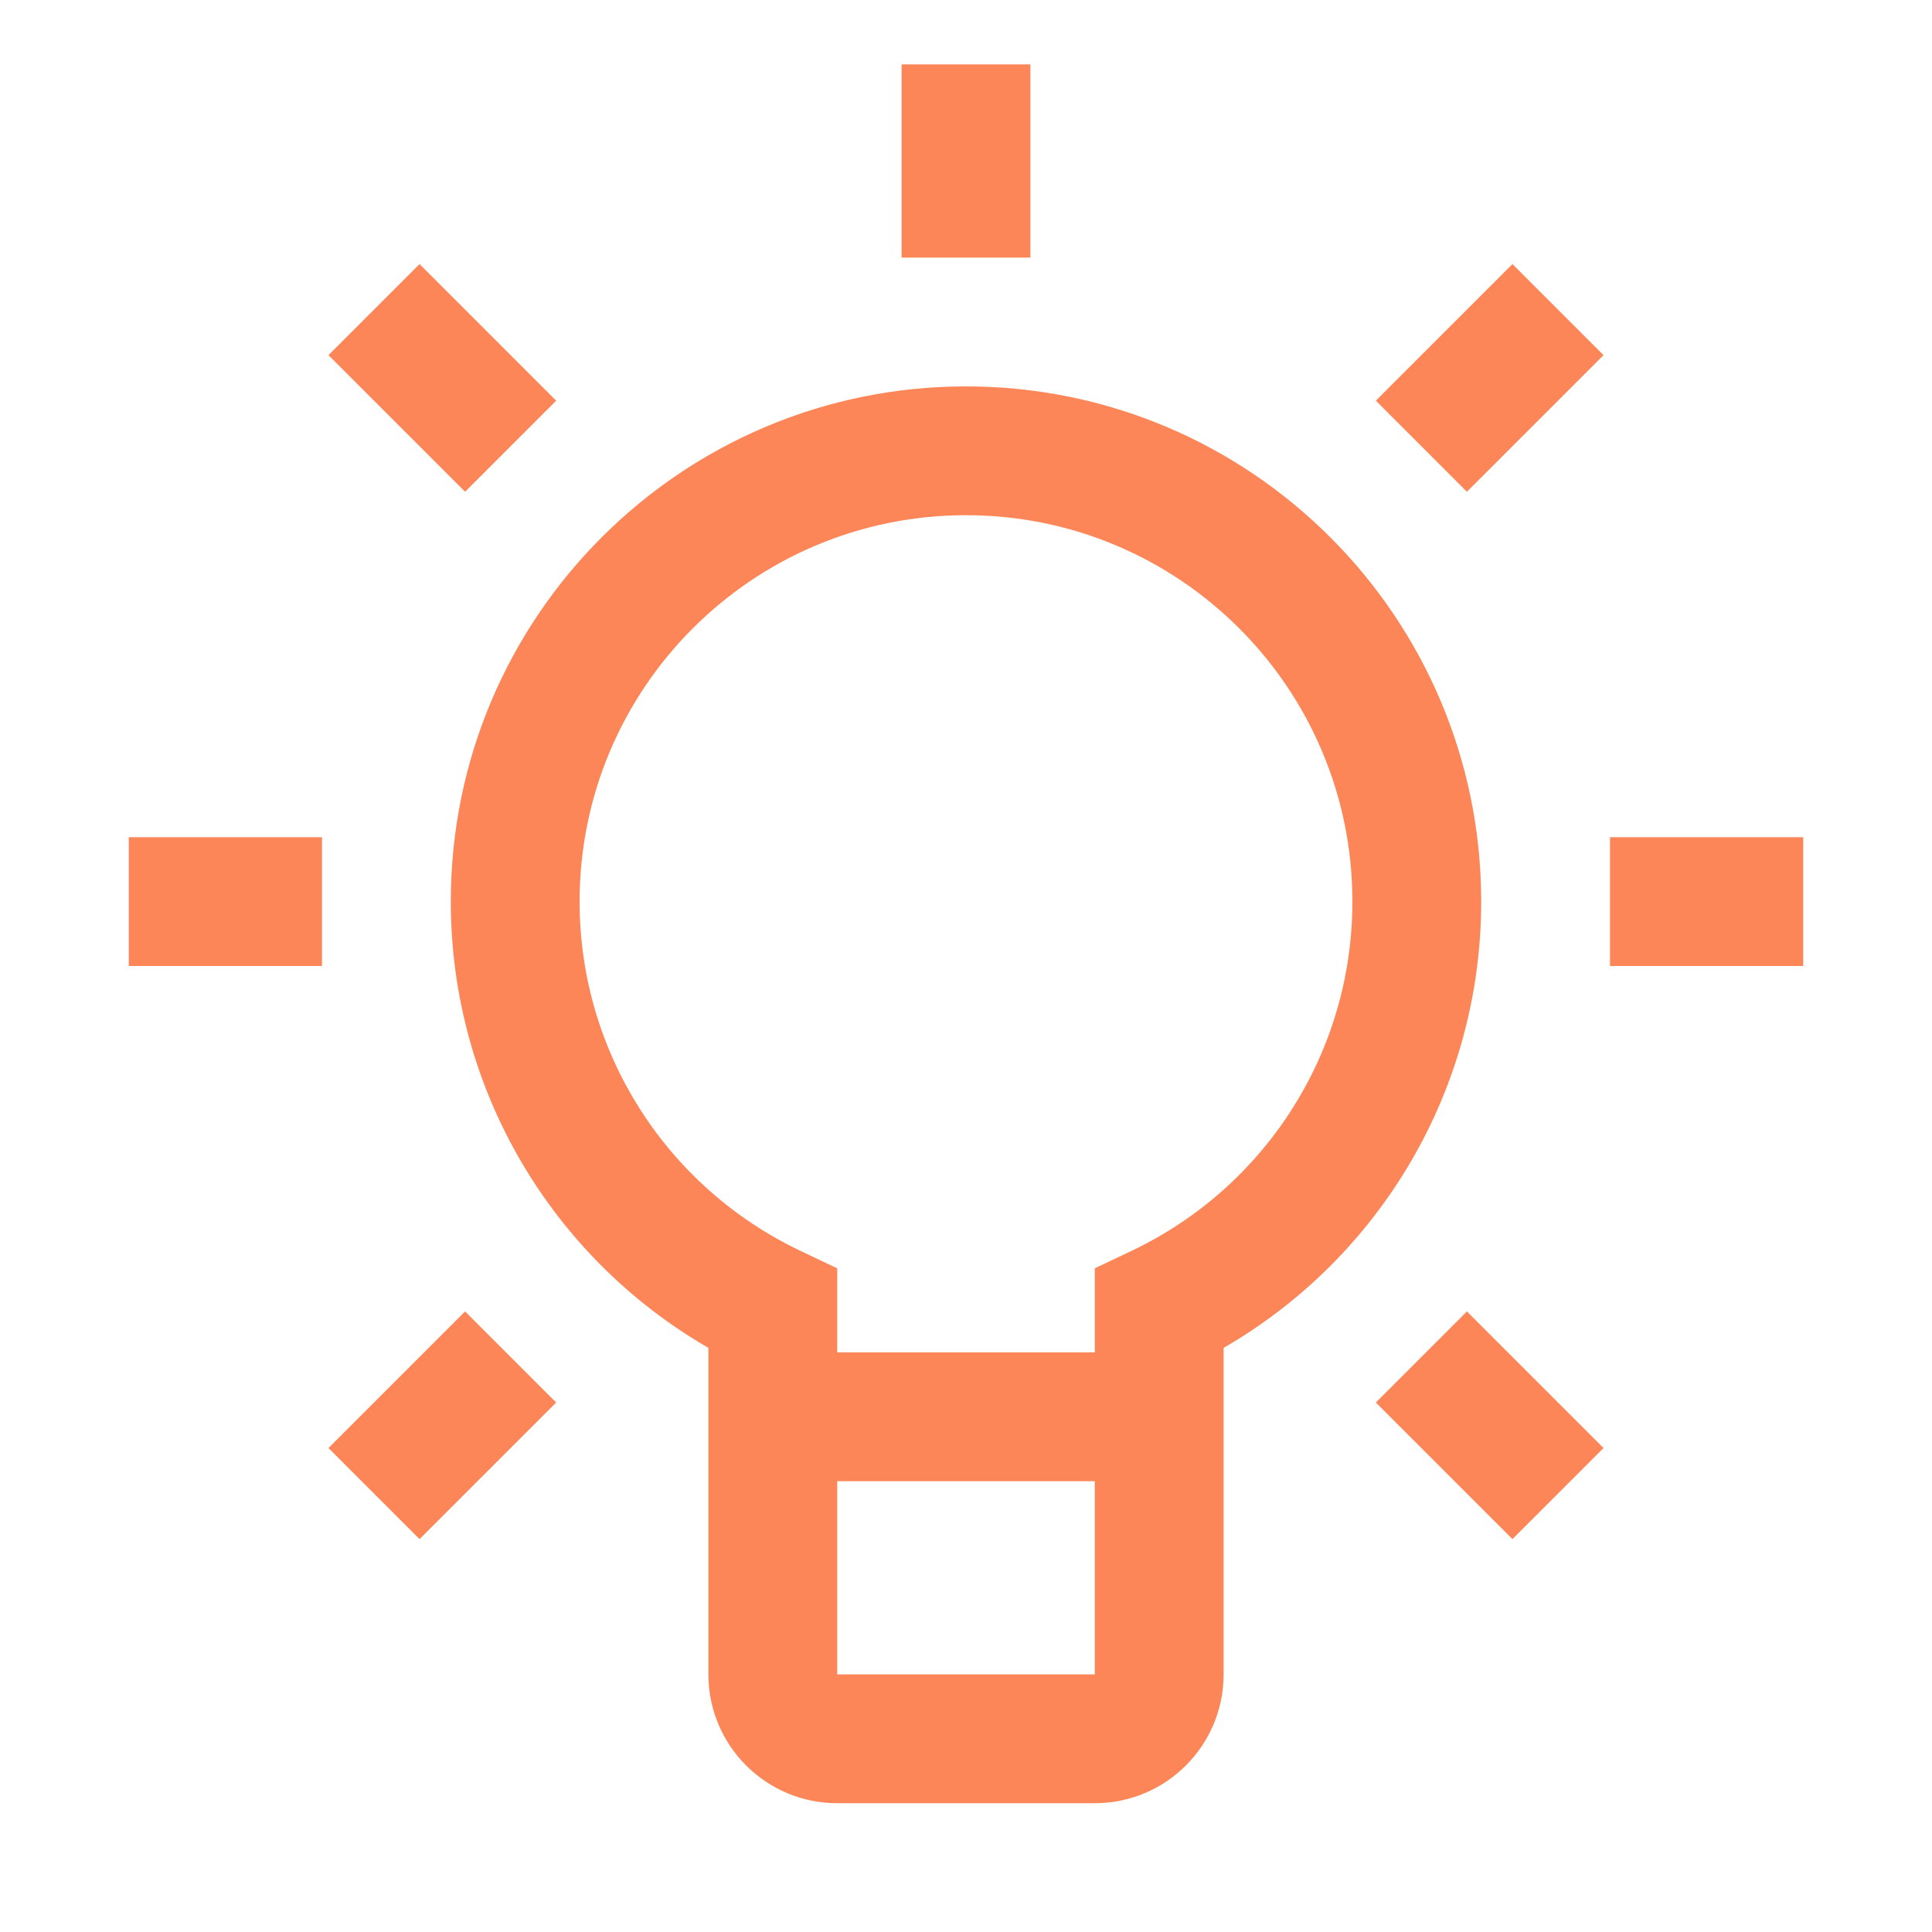
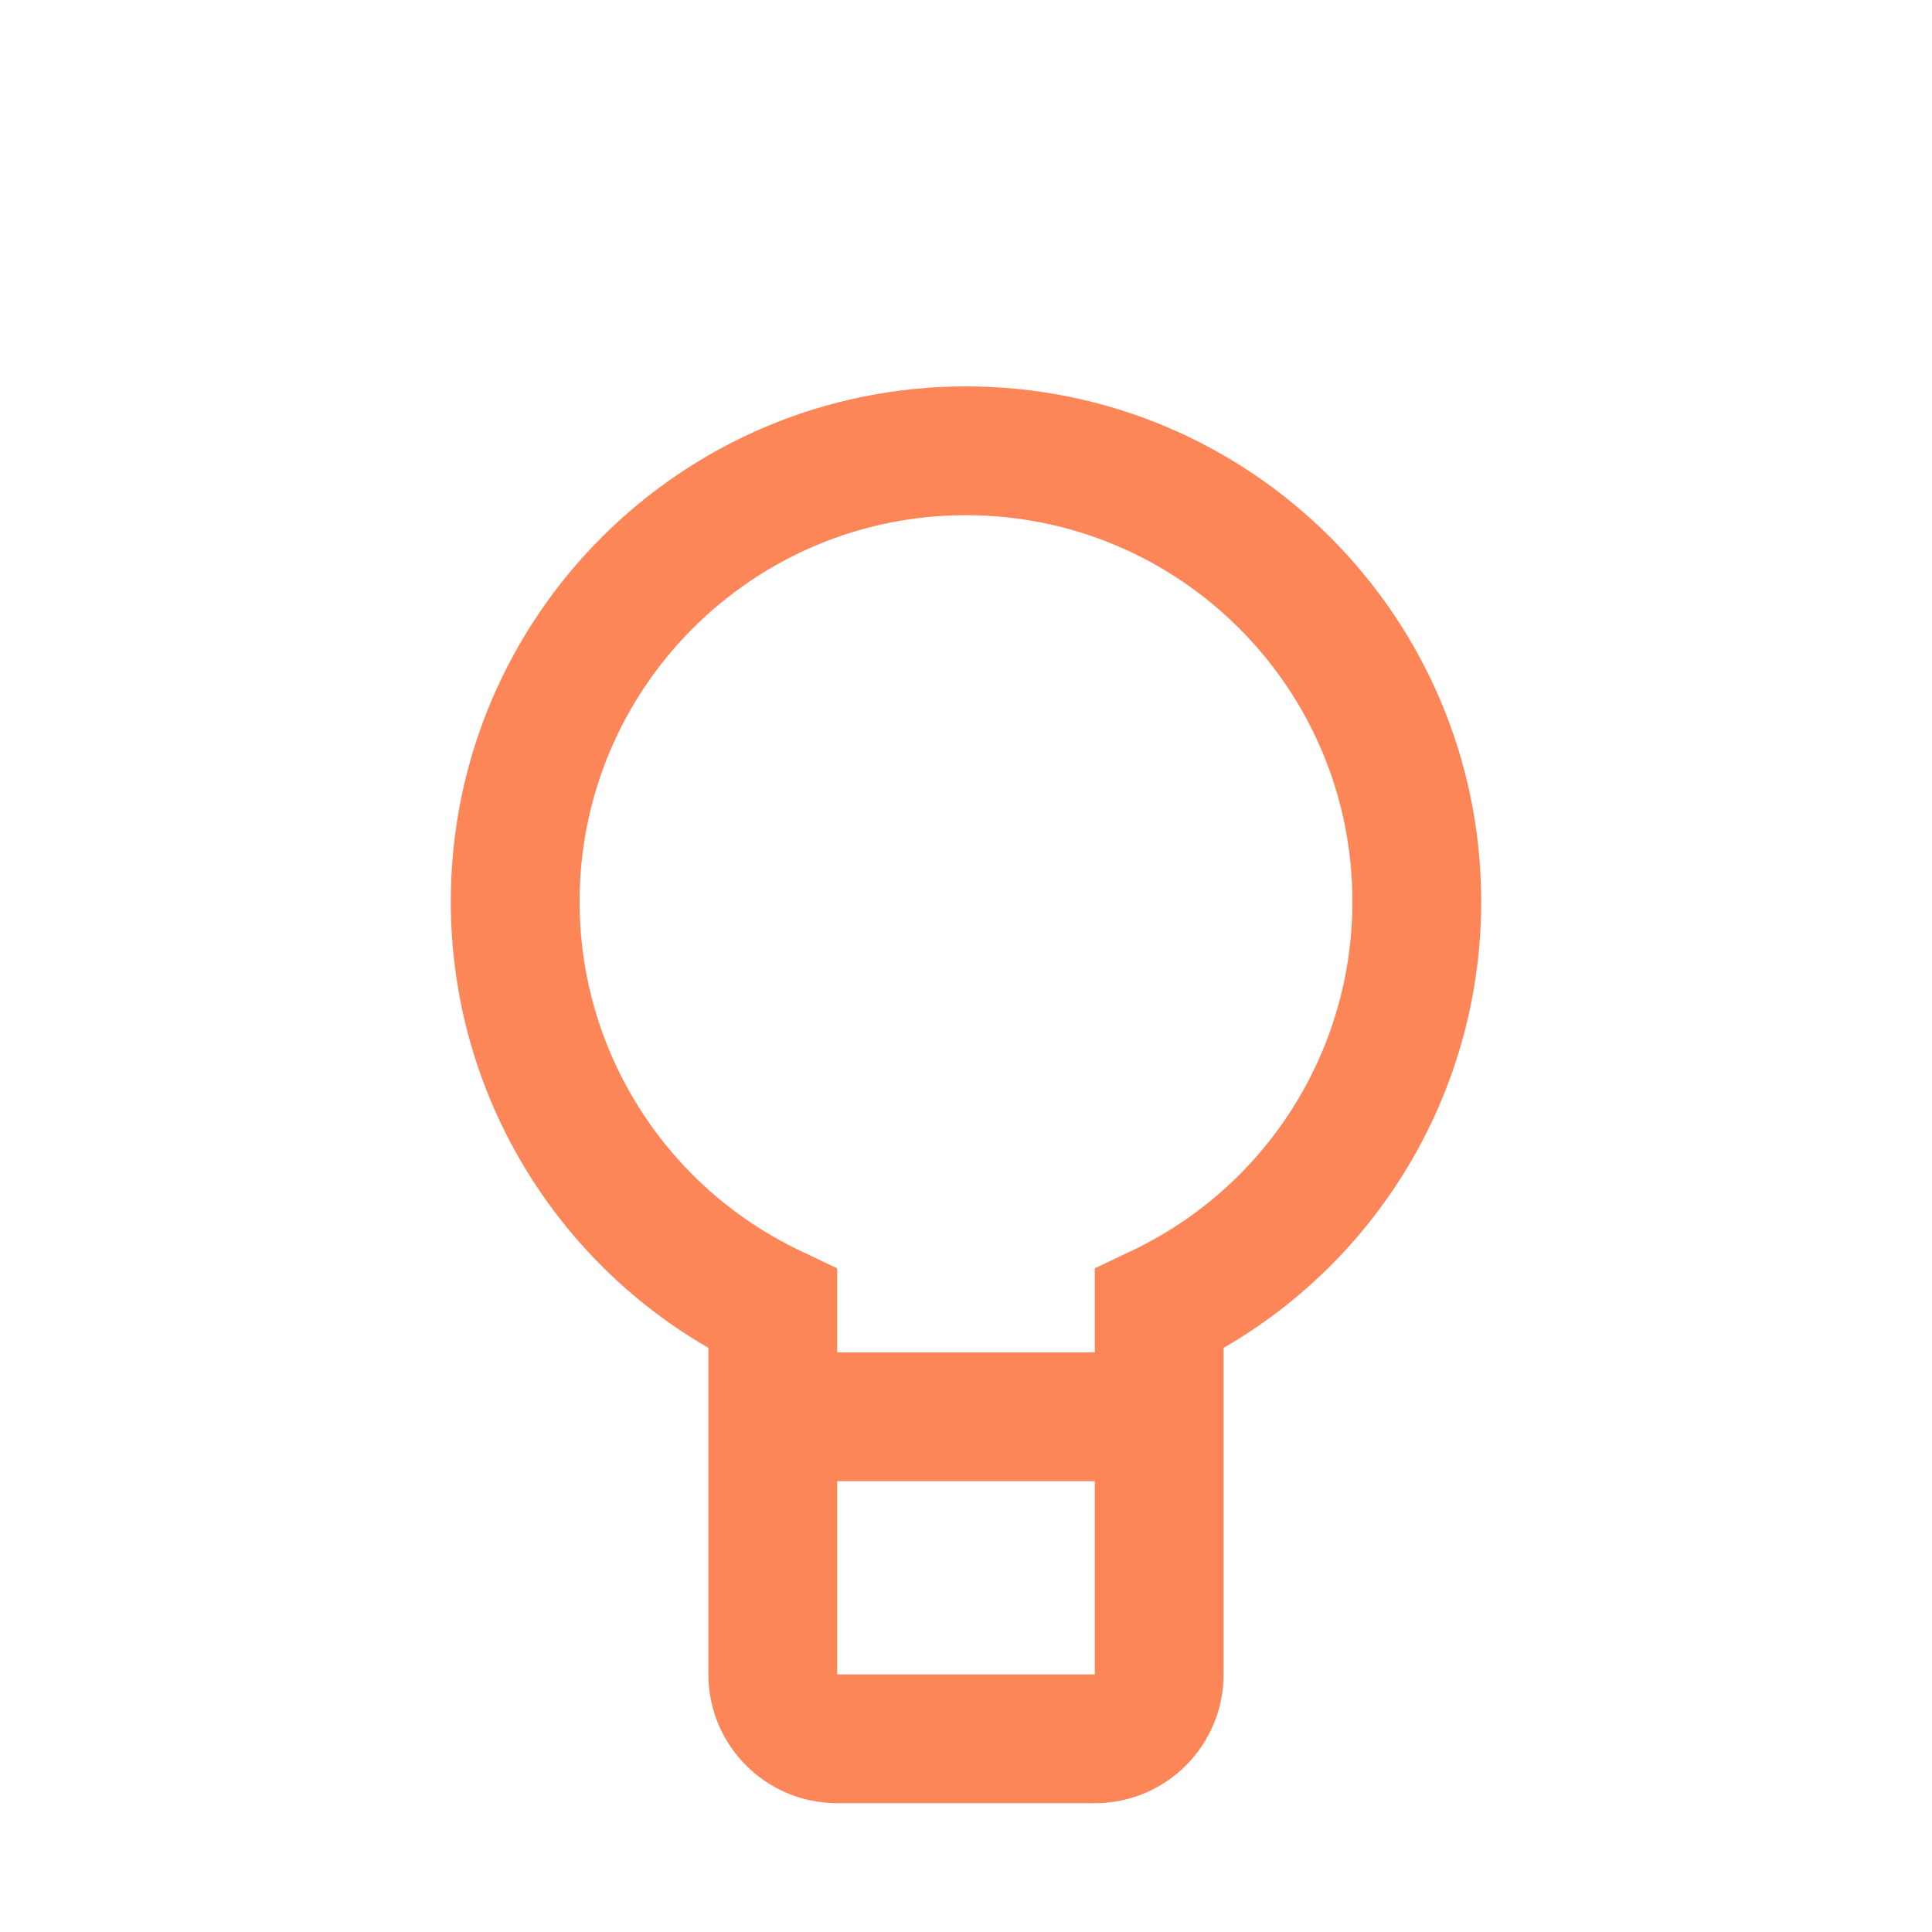
<svg xmlns="http://www.w3.org/2000/svg" width="240" height="240" viewBox="0 0 240 240">
  <g fill="none" fill-rule="evenodd">
-     <path fill="#FC8657" d="M112,8 L128,8 L128,32 L112,32 L112,8 Z M187.882,32.804 L199.196,44.118 L182.225,61.088 L170.912,49.775 L187.882,32.804 Z M224,104 L224,120 L200,120 L200,104 L224,104 Z M199.196,179.882 L187.882,191.196 L170.912,174.225 L182.225,162.912 L199.196,179.882 Z M52.118,191.196 L40.804,179.882 L57.775,162.912 L69.088,174.225 L52.118,191.196 Z M16,120 L16,104 L40,104 L40,120 L16,120 Z M40.804,44.118 L52.118,32.804 L69.088,49.775 L57.775,61.088 L40.804,44.118 Z" />
-     <path fill="#FC8657" fill-rule="nonzero" d="M99.433,155.385 L104,157.555 L104,208 L136,208 L136,157.555 L140.567,155.385 C157.186,147.49 168,130.724 168,112 C168,85.49 146.51,64 120,64 C93.49,64 72,85.49 72,112 C72,130.724 82.814,147.49 99.433,155.385 Z M56,112 C56,76.654 84.654,48 120,48 C155.346,48 184,76.654 184,112 C184,135.198 171.542,156.15 152,167.438 L152,208 C152,216.837 144.837,224 136,224 L104,224 C95.163,224 88,216.837 88,208 L88,167.438 C68.458,156.15 56,135.198 56,112 Z" />
-     <polygon fill="#FC8657" fill-rule="nonzero" points="96 184 96 168 144 168 144 184" />
+     <path fill="#FC8657" fill-rule="nonzero" d="M56,112 C56,76.654 84.654,48 120,48 C155.346,48 184,76.654 184,112 C184,135.198 171.542,156.15 152,167.438 L152,208 C152,216.837 144.837,224 136,224 L104,224 C95.163,224 88,216.837 88,208 L88,167.438 C68.458,156.15 56,135.198 56,112 Z M99.433,155.385 L104,157.555 L104,208 L136,208 L136,157.555 L140.567,155.385 C157.186,147.49 168,130.724 168,112 C168,85.49 146.51,64 120,64 C93.49,64 72,85.49 72,112 C72,130.724 82.814,147.49 99.433,155.385 Z" />
+     <polygon fill="#FC8657" fill-rule="nonzero" points="101 184 101 168 144 168 144 184" />
  </g>
</svg>
